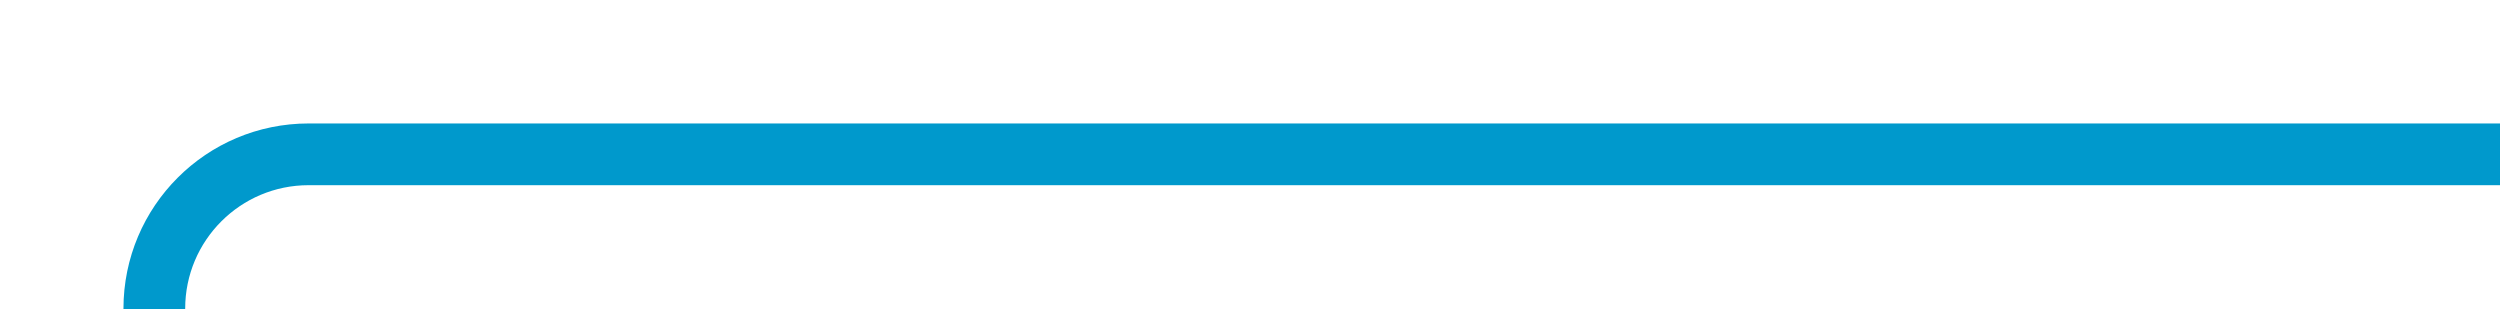
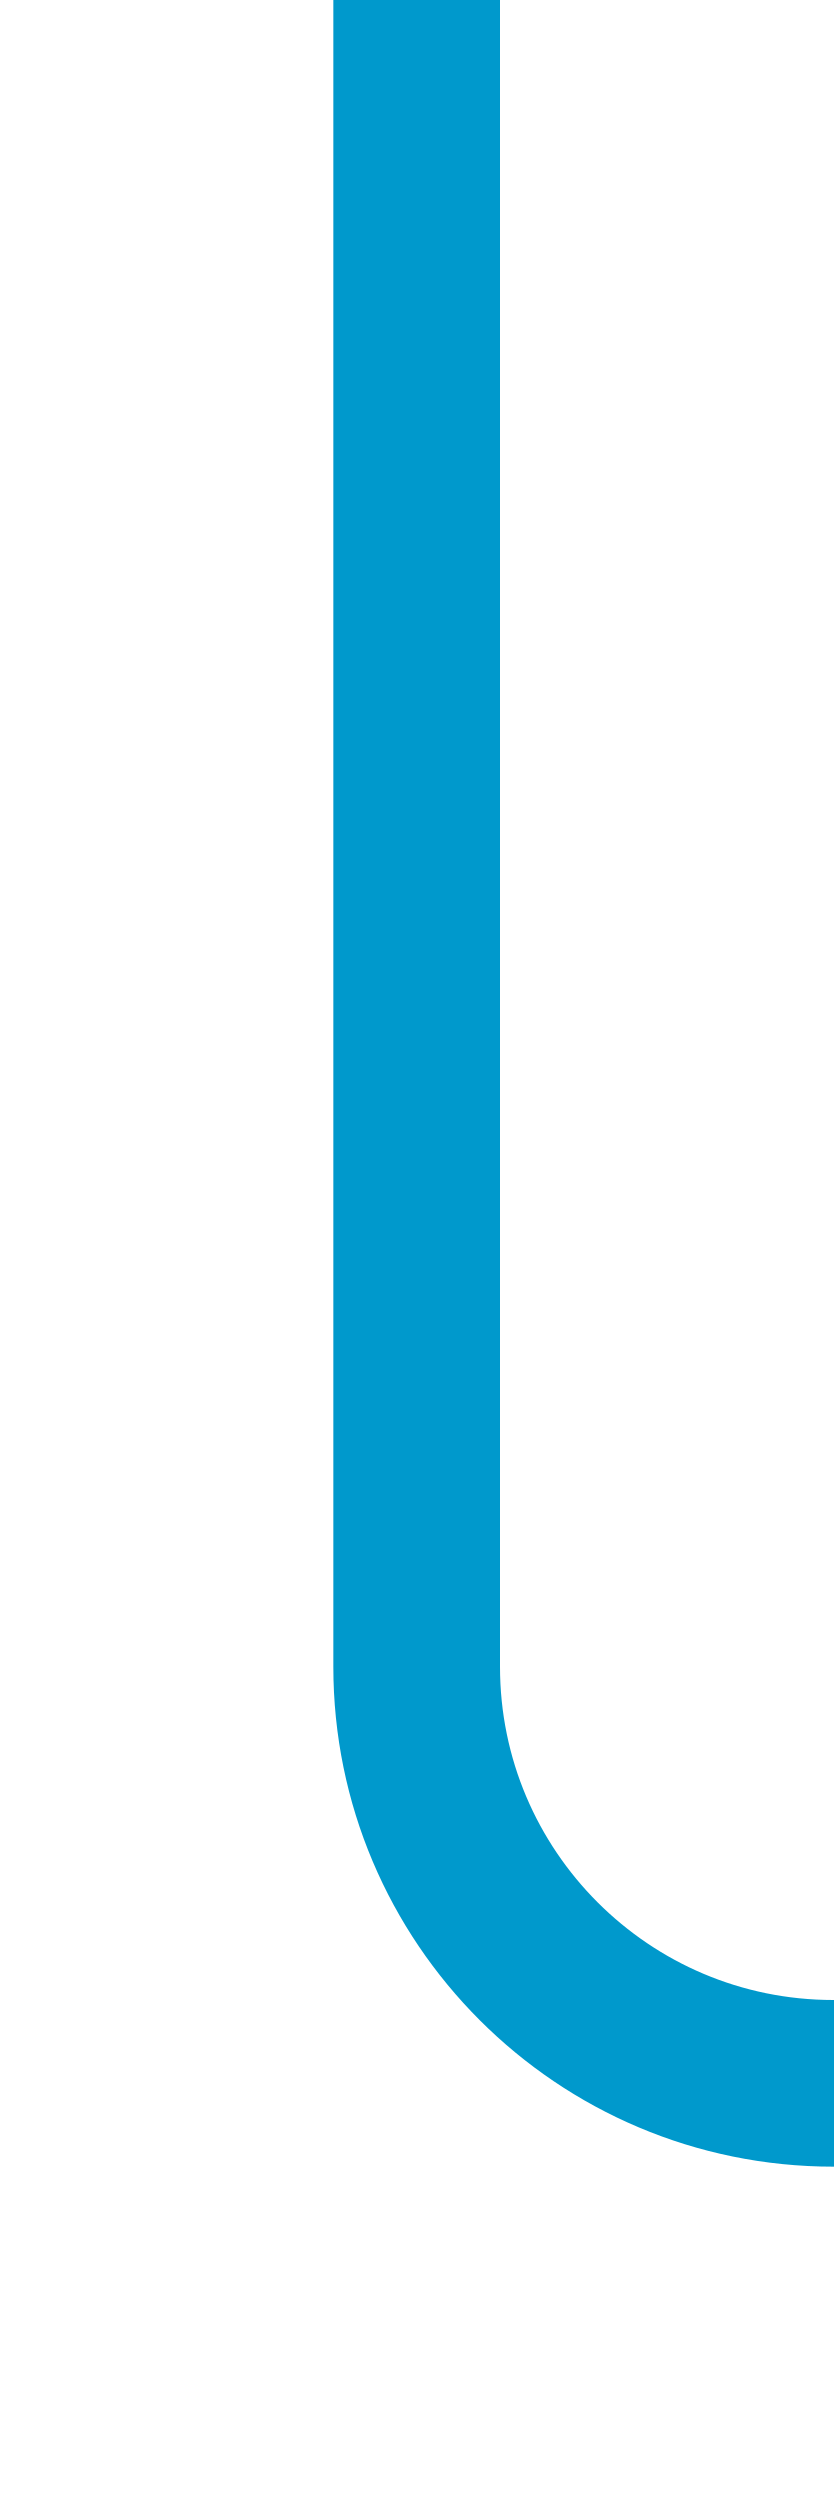
- <svg xmlns="http://www.w3.org/2000/svg" version="1.1" width="81px" height="10px" preserveAspectRatio="xMinYMid meet" viewBox="1970 332  81 8">
-   <path d="M 2051 336  L 1980 336  A 5 5 0 0 0 1975 341 L 1975 453  " stroke-width="2" stroke="#0099cc" fill="none" />
+ <svg xmlns="http://www.w3.org/2000/svg" version="1.1" width="10px" height="30px" preserveAspectRatio="xMidYMin meet" viewBox="294 671  8 30">
+   <path d="M 298 671  L 298 691  A 5 5 0 0 0 303 696 L 521 696  A 5 5 0 0 1 526 701 L 526 781  " stroke-width="2" stroke="#0099cc" fill="none" />
</svg>
